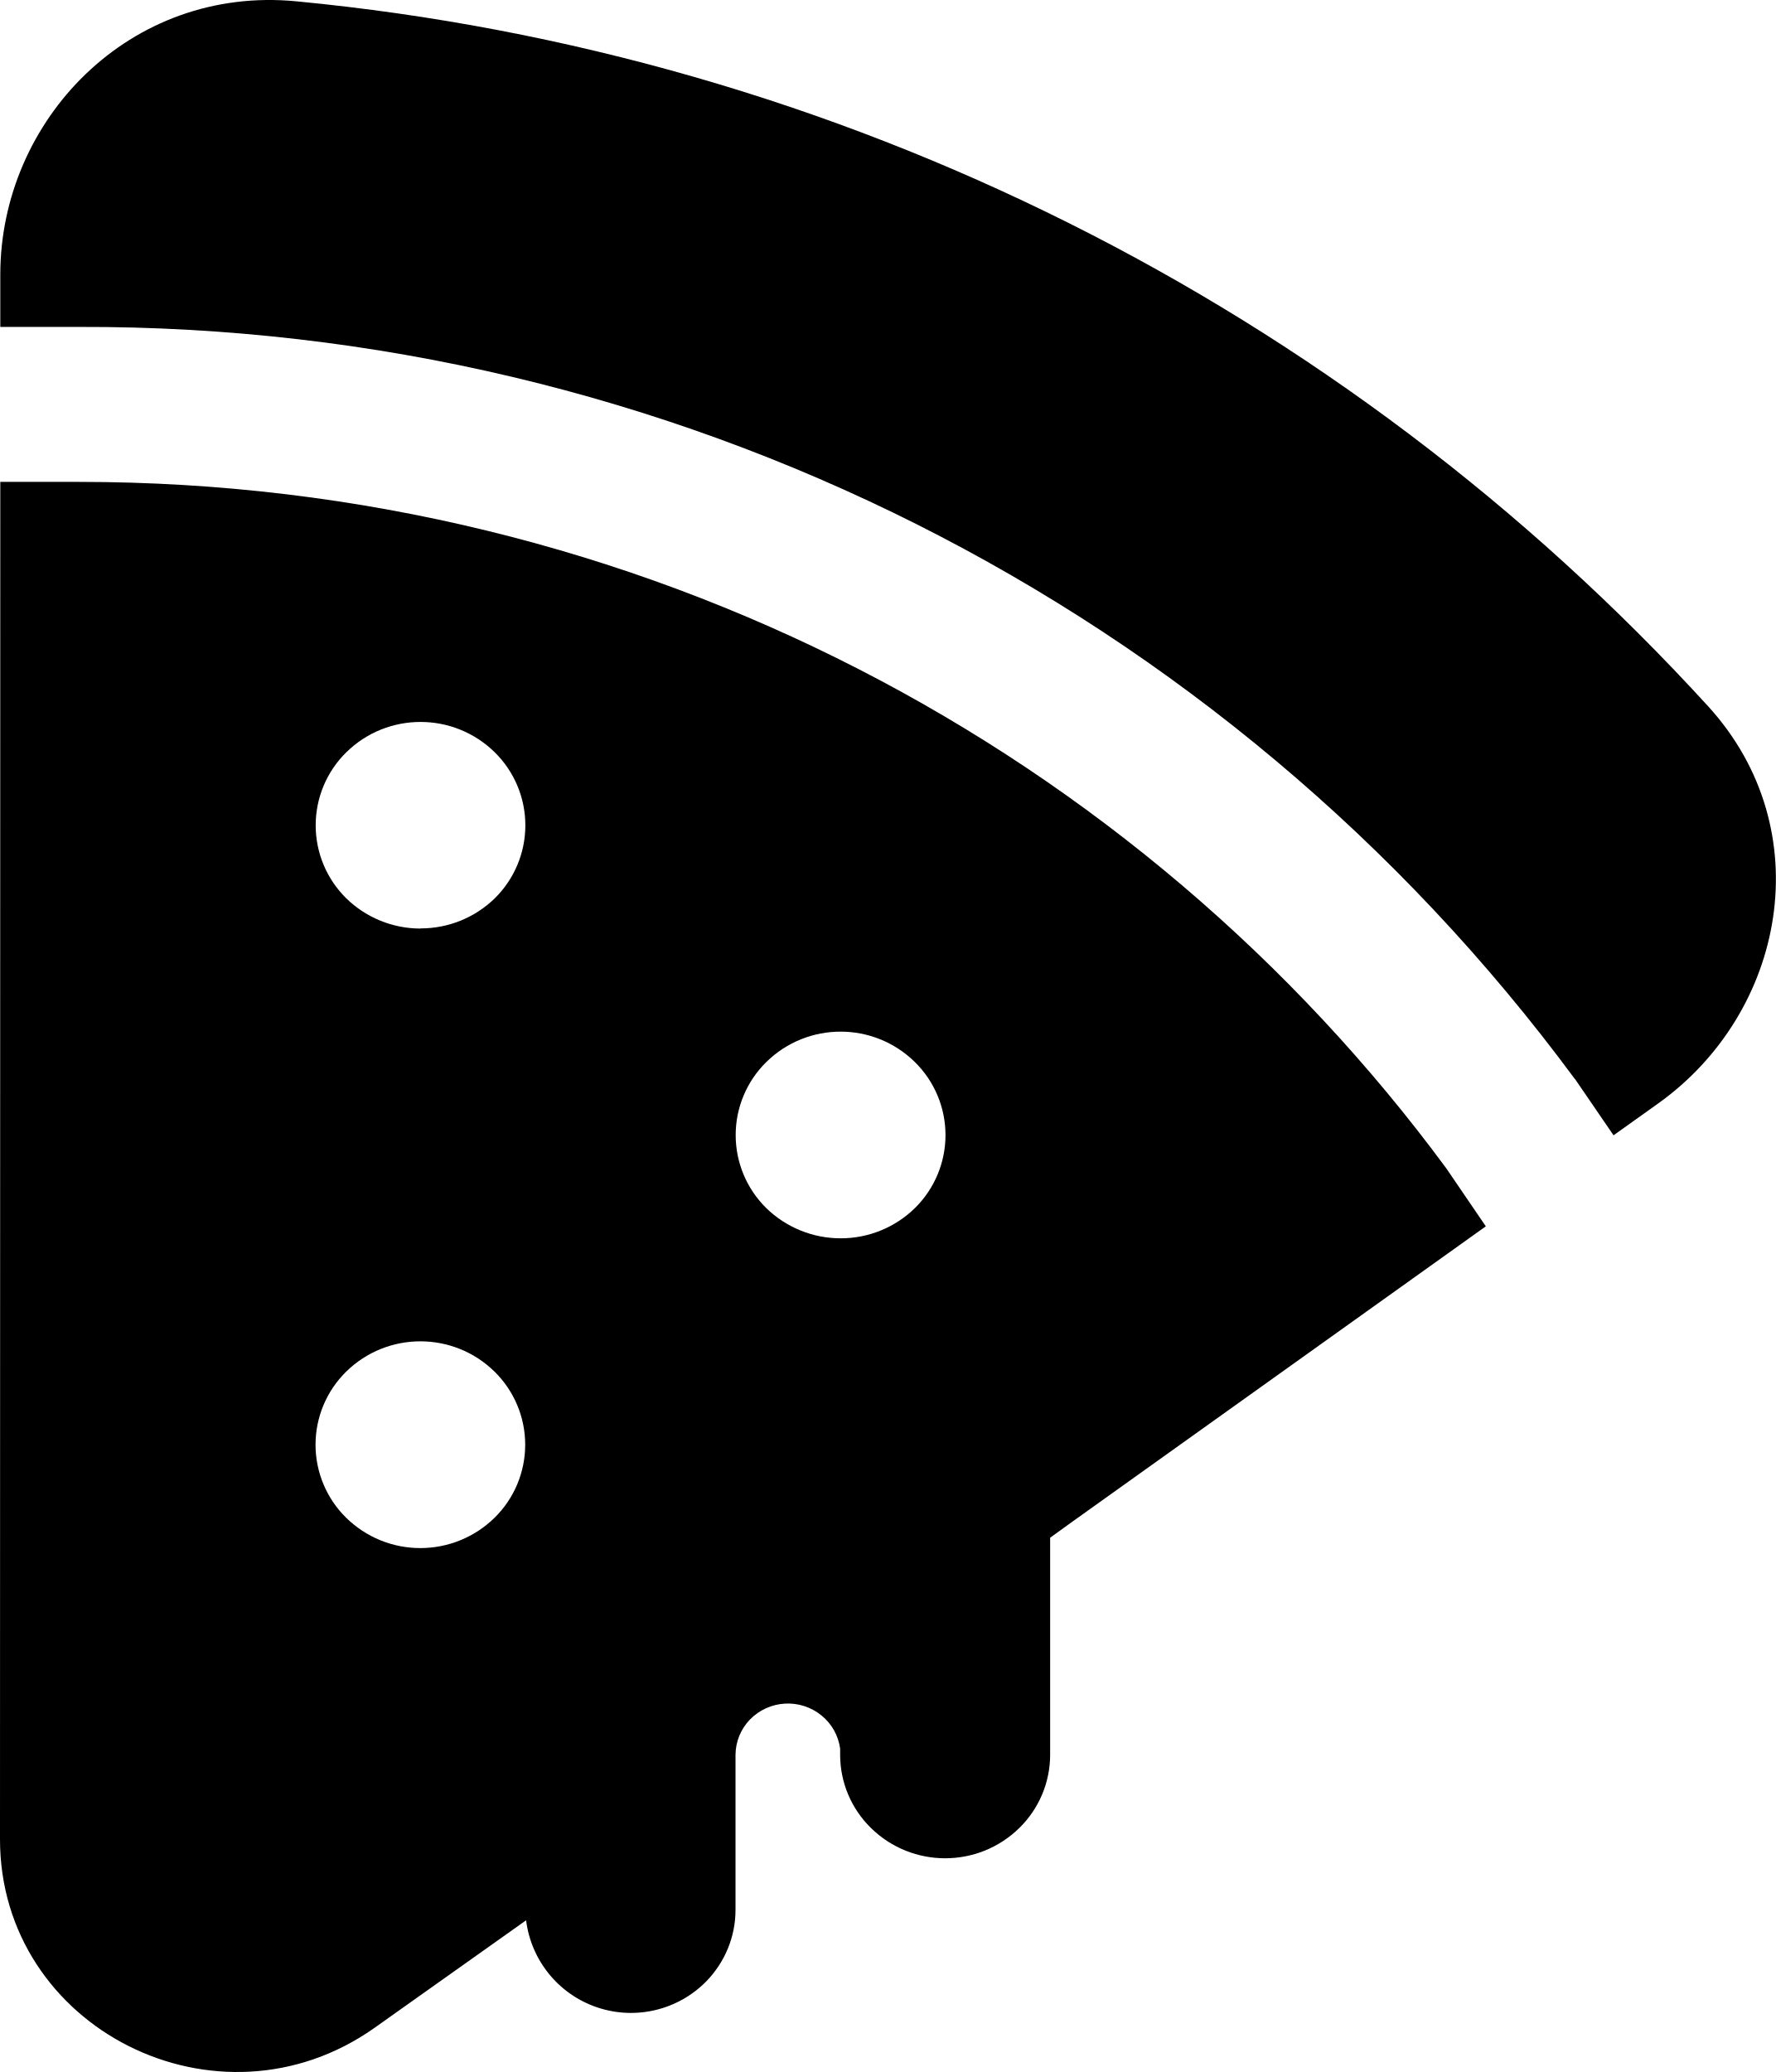
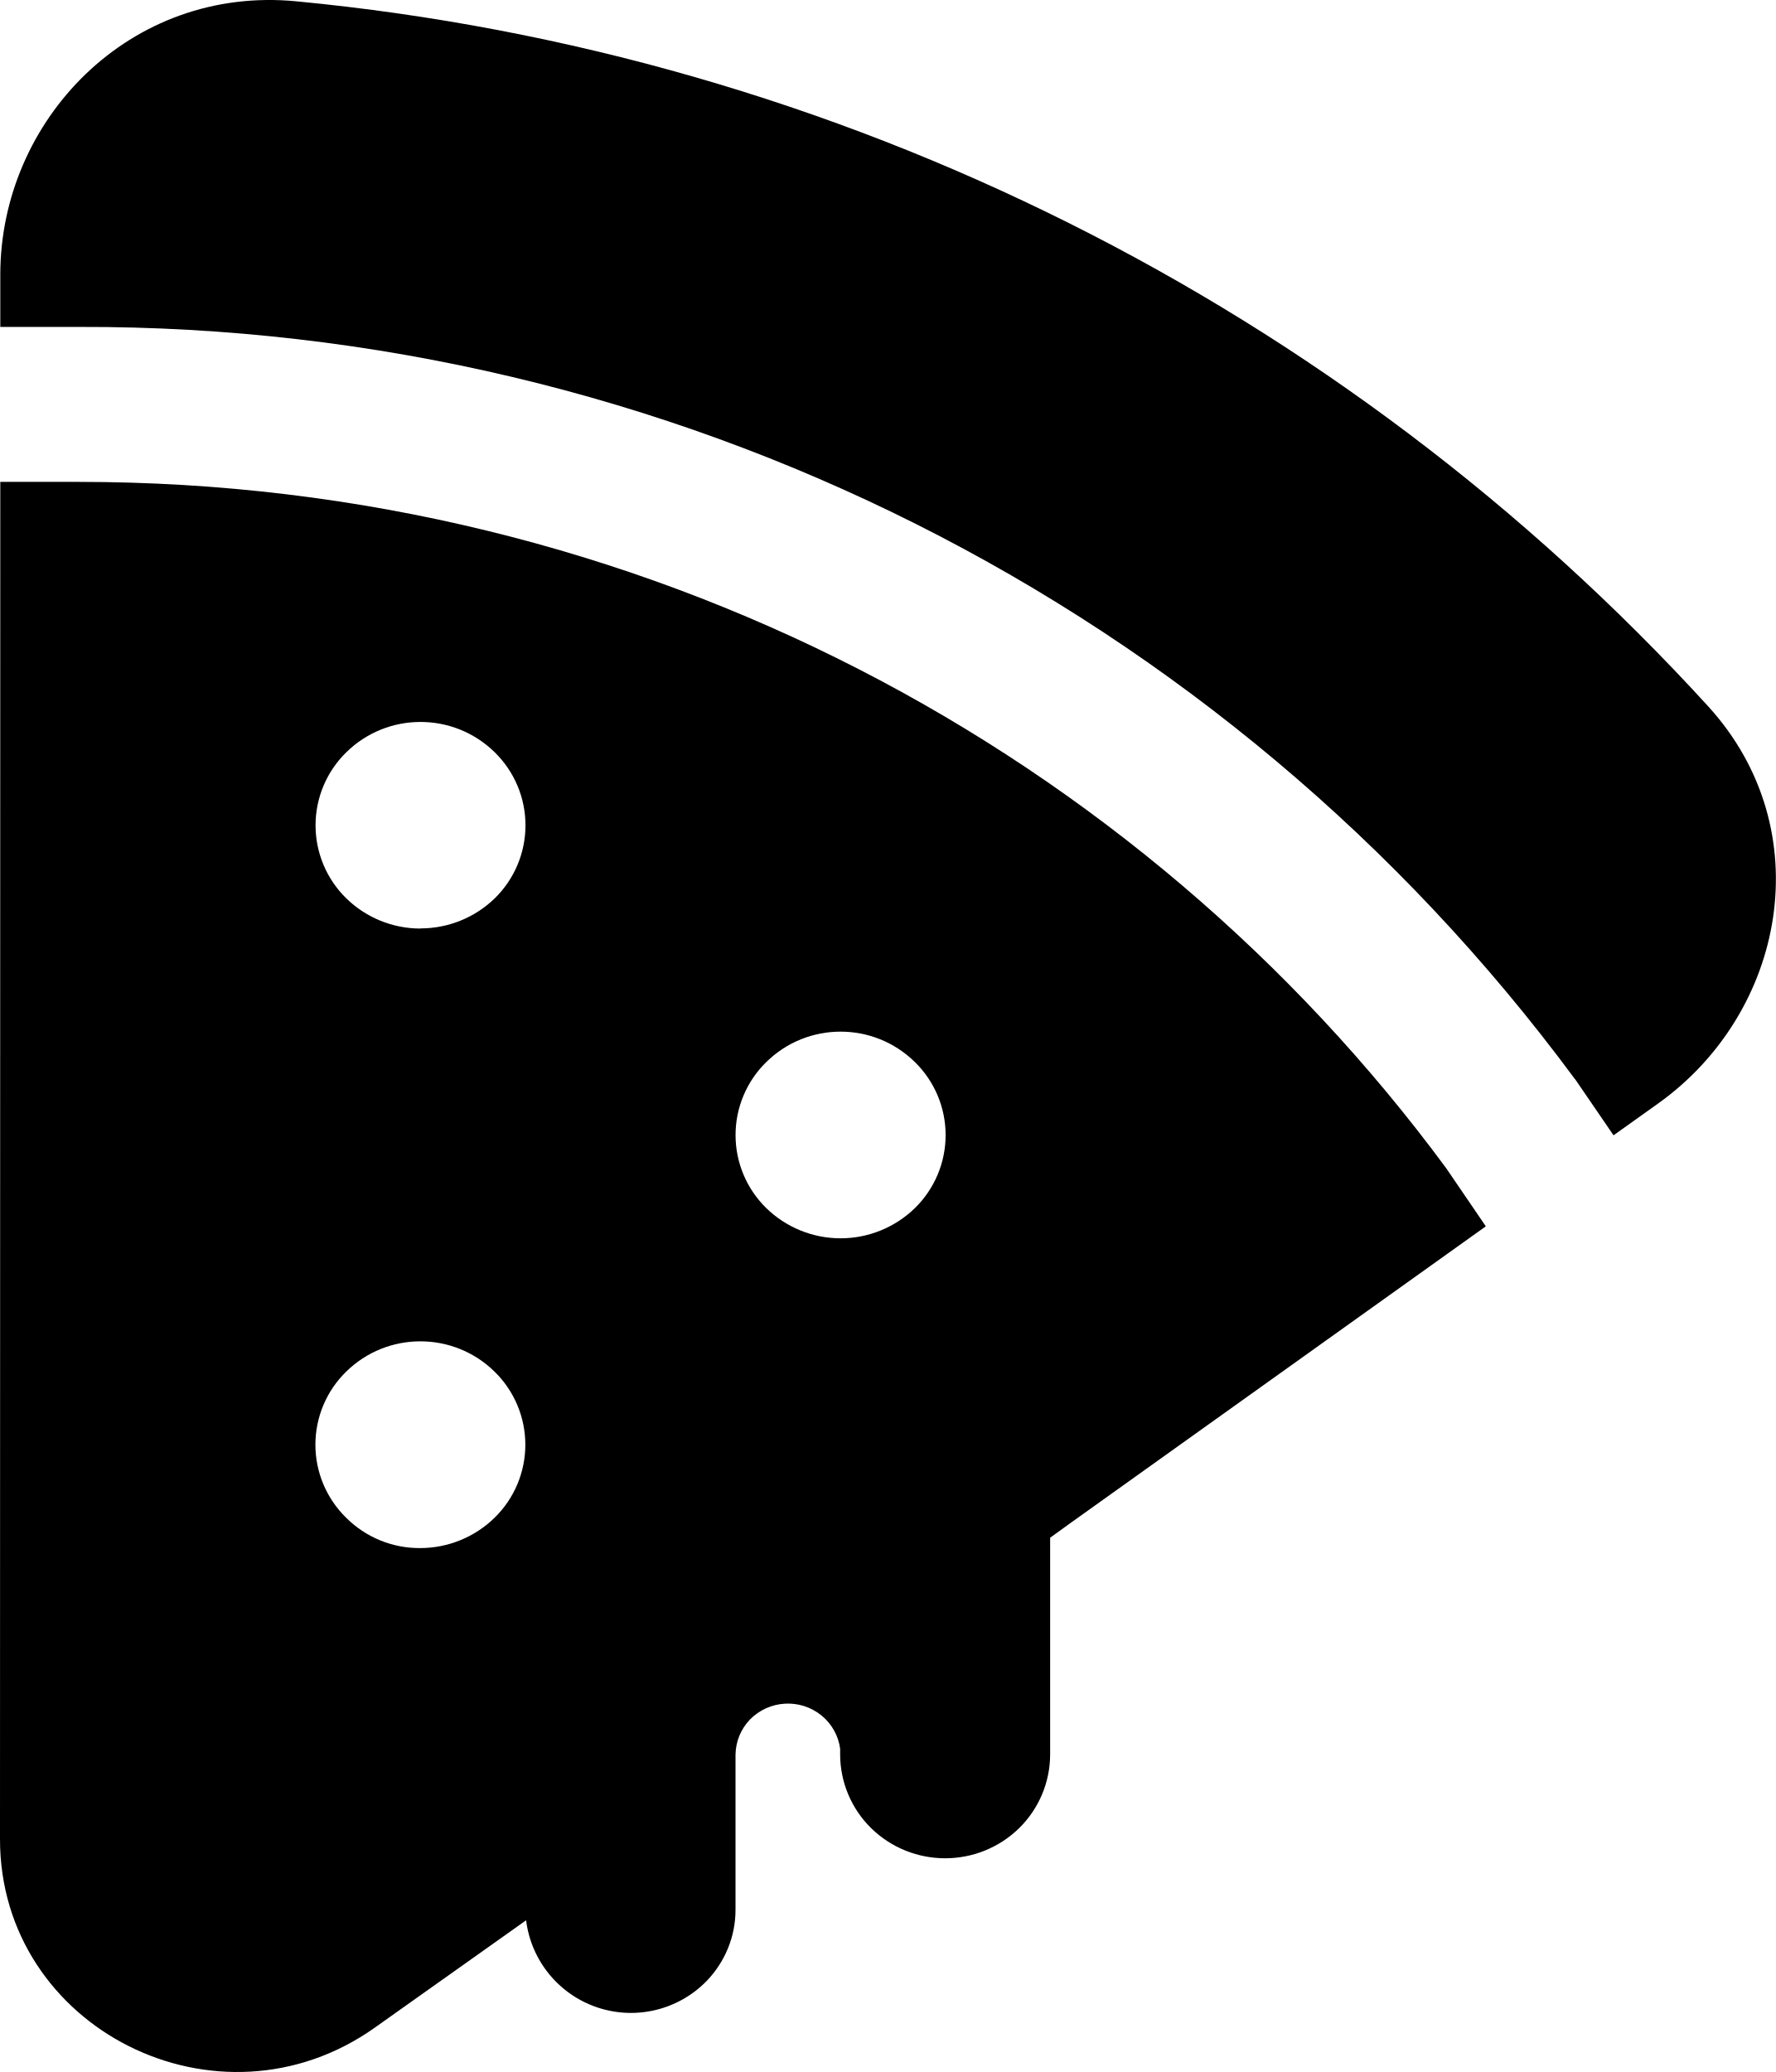
<svg xmlns="http://www.w3.org/2000/svg" fill="none" viewBox="2 1 12 14">
-   <path fill="currentColor" d="M2.002 2.856c0-1.044.874-1.957 2.002-1.847a14.834 14.834 0 0 1 9.539 4.764c.759.833.523 2.069-.34 2.684l-.3.214-.258-.377-.006-.007A12.515 12.515 0 0 0 2.534 3.209h-.532v-.353Zm9.77 6.037.268.393-2.8 2-.144.104v1.467a.692.692 0 0 1-.208.494.716.716 0 0 1-1.003 0 .692.692 0 0 1-.208-.494v-.042a.348.348 0 0 0-.126-.224.359.359 0 0 0-.484.028.346.346 0 0 0-.097.238v1.048c0 .179-.07.35-.195.48a.714.714 0 0 1-1.22-.41l-1.022.725c-1.057.75-2.534.008-2.533-1.274l.002-9.17h.532c3.8 0 7.165 1.826 9.238 4.637Zm-6.93-1.62a.716.716 0 0 0 .501-.203.692.692 0 0 0 0-.987.716.716 0 0 0-1.003 0 .692.692 0 0 0 0 .987c.133.13.313.204.501.204ZM7.68 9.367a.716.716 0 0 0 .502-.204.692.692 0 0 0 0-.987.716.716 0 0 0-1.004 0 .692.692 0 0 0 0 .987.72.72 0 0 0 .502.204ZM4.84 11.46a.716.716 0 0 0 .502-.205.692.692 0 0 0 0-.987.716.716 0 0 0-1.003 0 .692.692 0 0 0 0 .987.714.714 0 0 0 .501.205Z" />
+   <path fill="currentColor" d="M2.002 2.856c0-1.044.874-1.957 2.002-1.847a14.83 14.83 0 0 1 9.539 4.764c.759.833.523 2.069-.34 2.684l-.3.214-.258-.377-.006-.007A12.52 12.52 0 0 0 2.534 3.209h-.532zm9.77 6.037.268.393-2.8 2-.144.104v1.467a.7.7 0 0 1-.208.494.716.716 0 0 1-1.003 0 .7.7 0 0 1-.208-.494v-.042a.35.35 0 0 0-.126-.224.36.36 0 0 0-.484.028.35.35 0 0 0-.097.238v1.048c0 .179-.07.35-.195.48a.714.714 0 0 1-1.22-.41l-1.022.725c-1.057.75-2.534.008-2.533-1.274l.002-9.17h.532c3.8 0 7.165 1.826 9.238 4.637m-6.93-1.62a.72.72 0 0 0 .501-.203.69.69 0 0 0 0-.987.716.716 0 0 0-1.003 0 .69.69 0 0 0 0 .987c.133.13.313.204.501.204ZM7.68 9.367a.72.72 0 0 0 .502-.204.69.69 0 0 0 0-.987.716.716 0 0 0-1.004 0 .69.69 0 0 0 0 .987.72.72 0 0 0 .502.204M4.84 11.46a.72.72 0 0 0 .502-.205.69.69 0 0 0 0-.987.716.716 0 0 0-1.003 0 .69.69 0 0 0 0 .987.7.7 0 0 0 .501.205" />
</svg>
